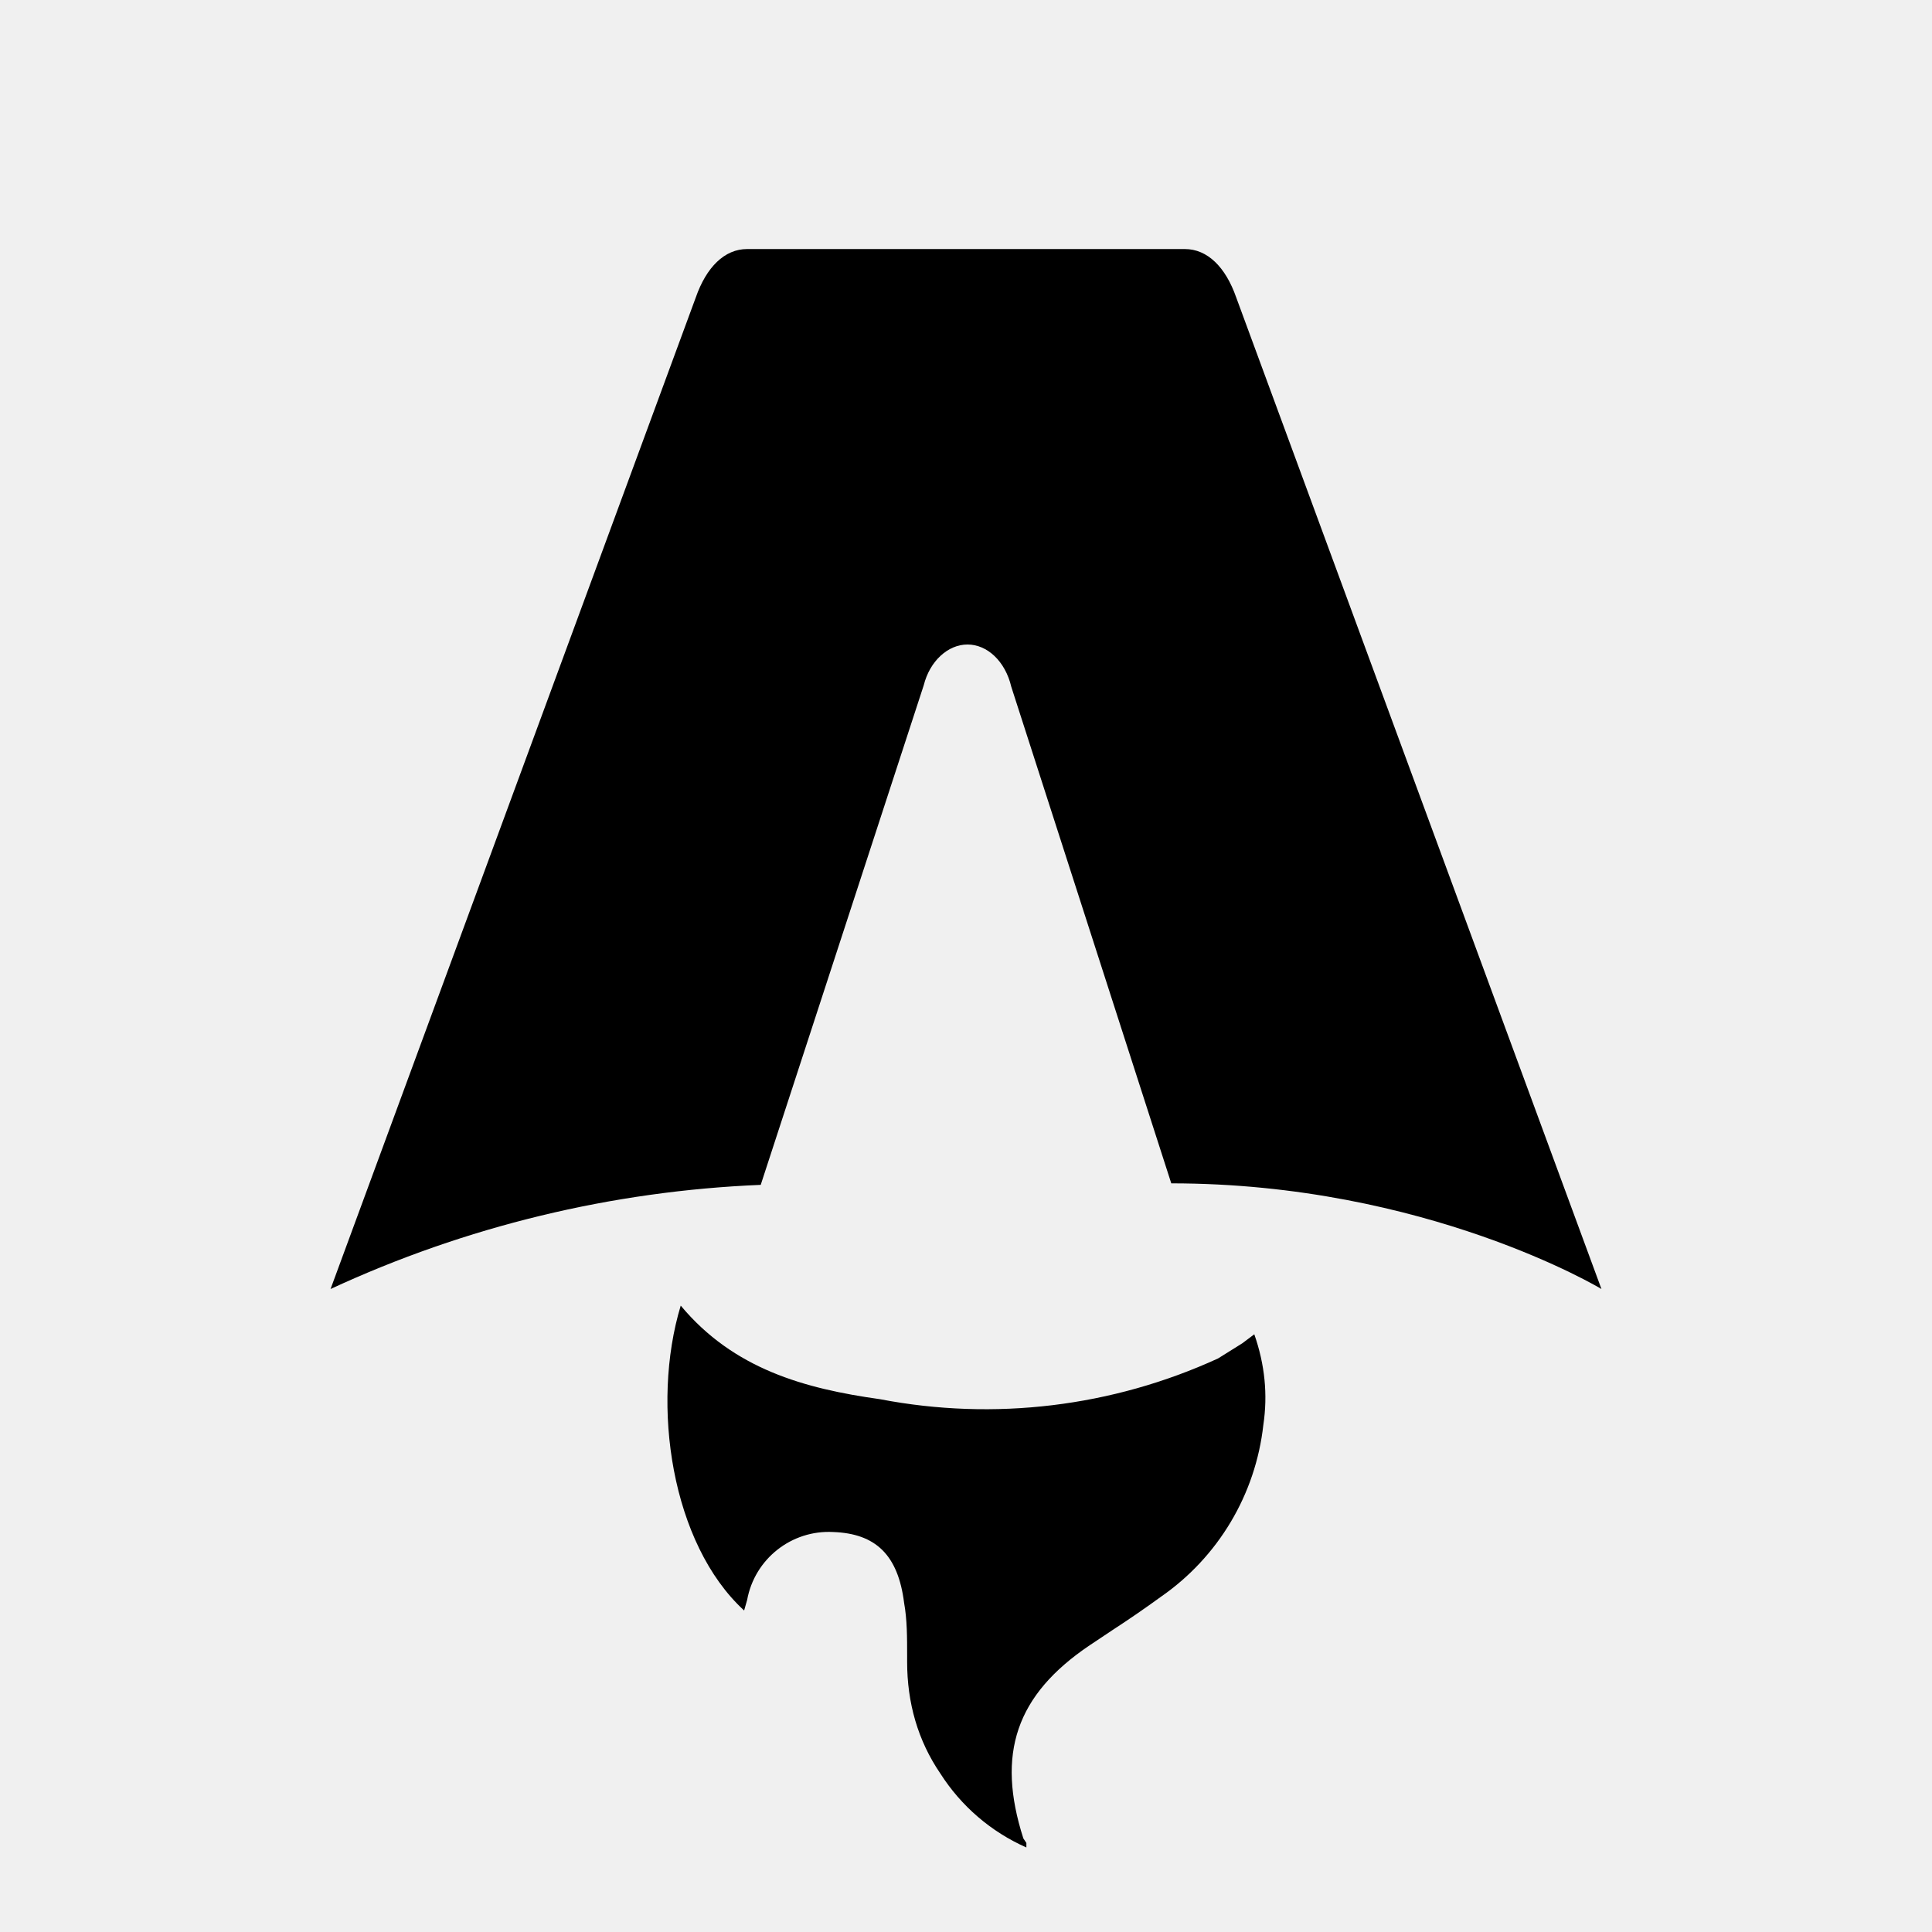
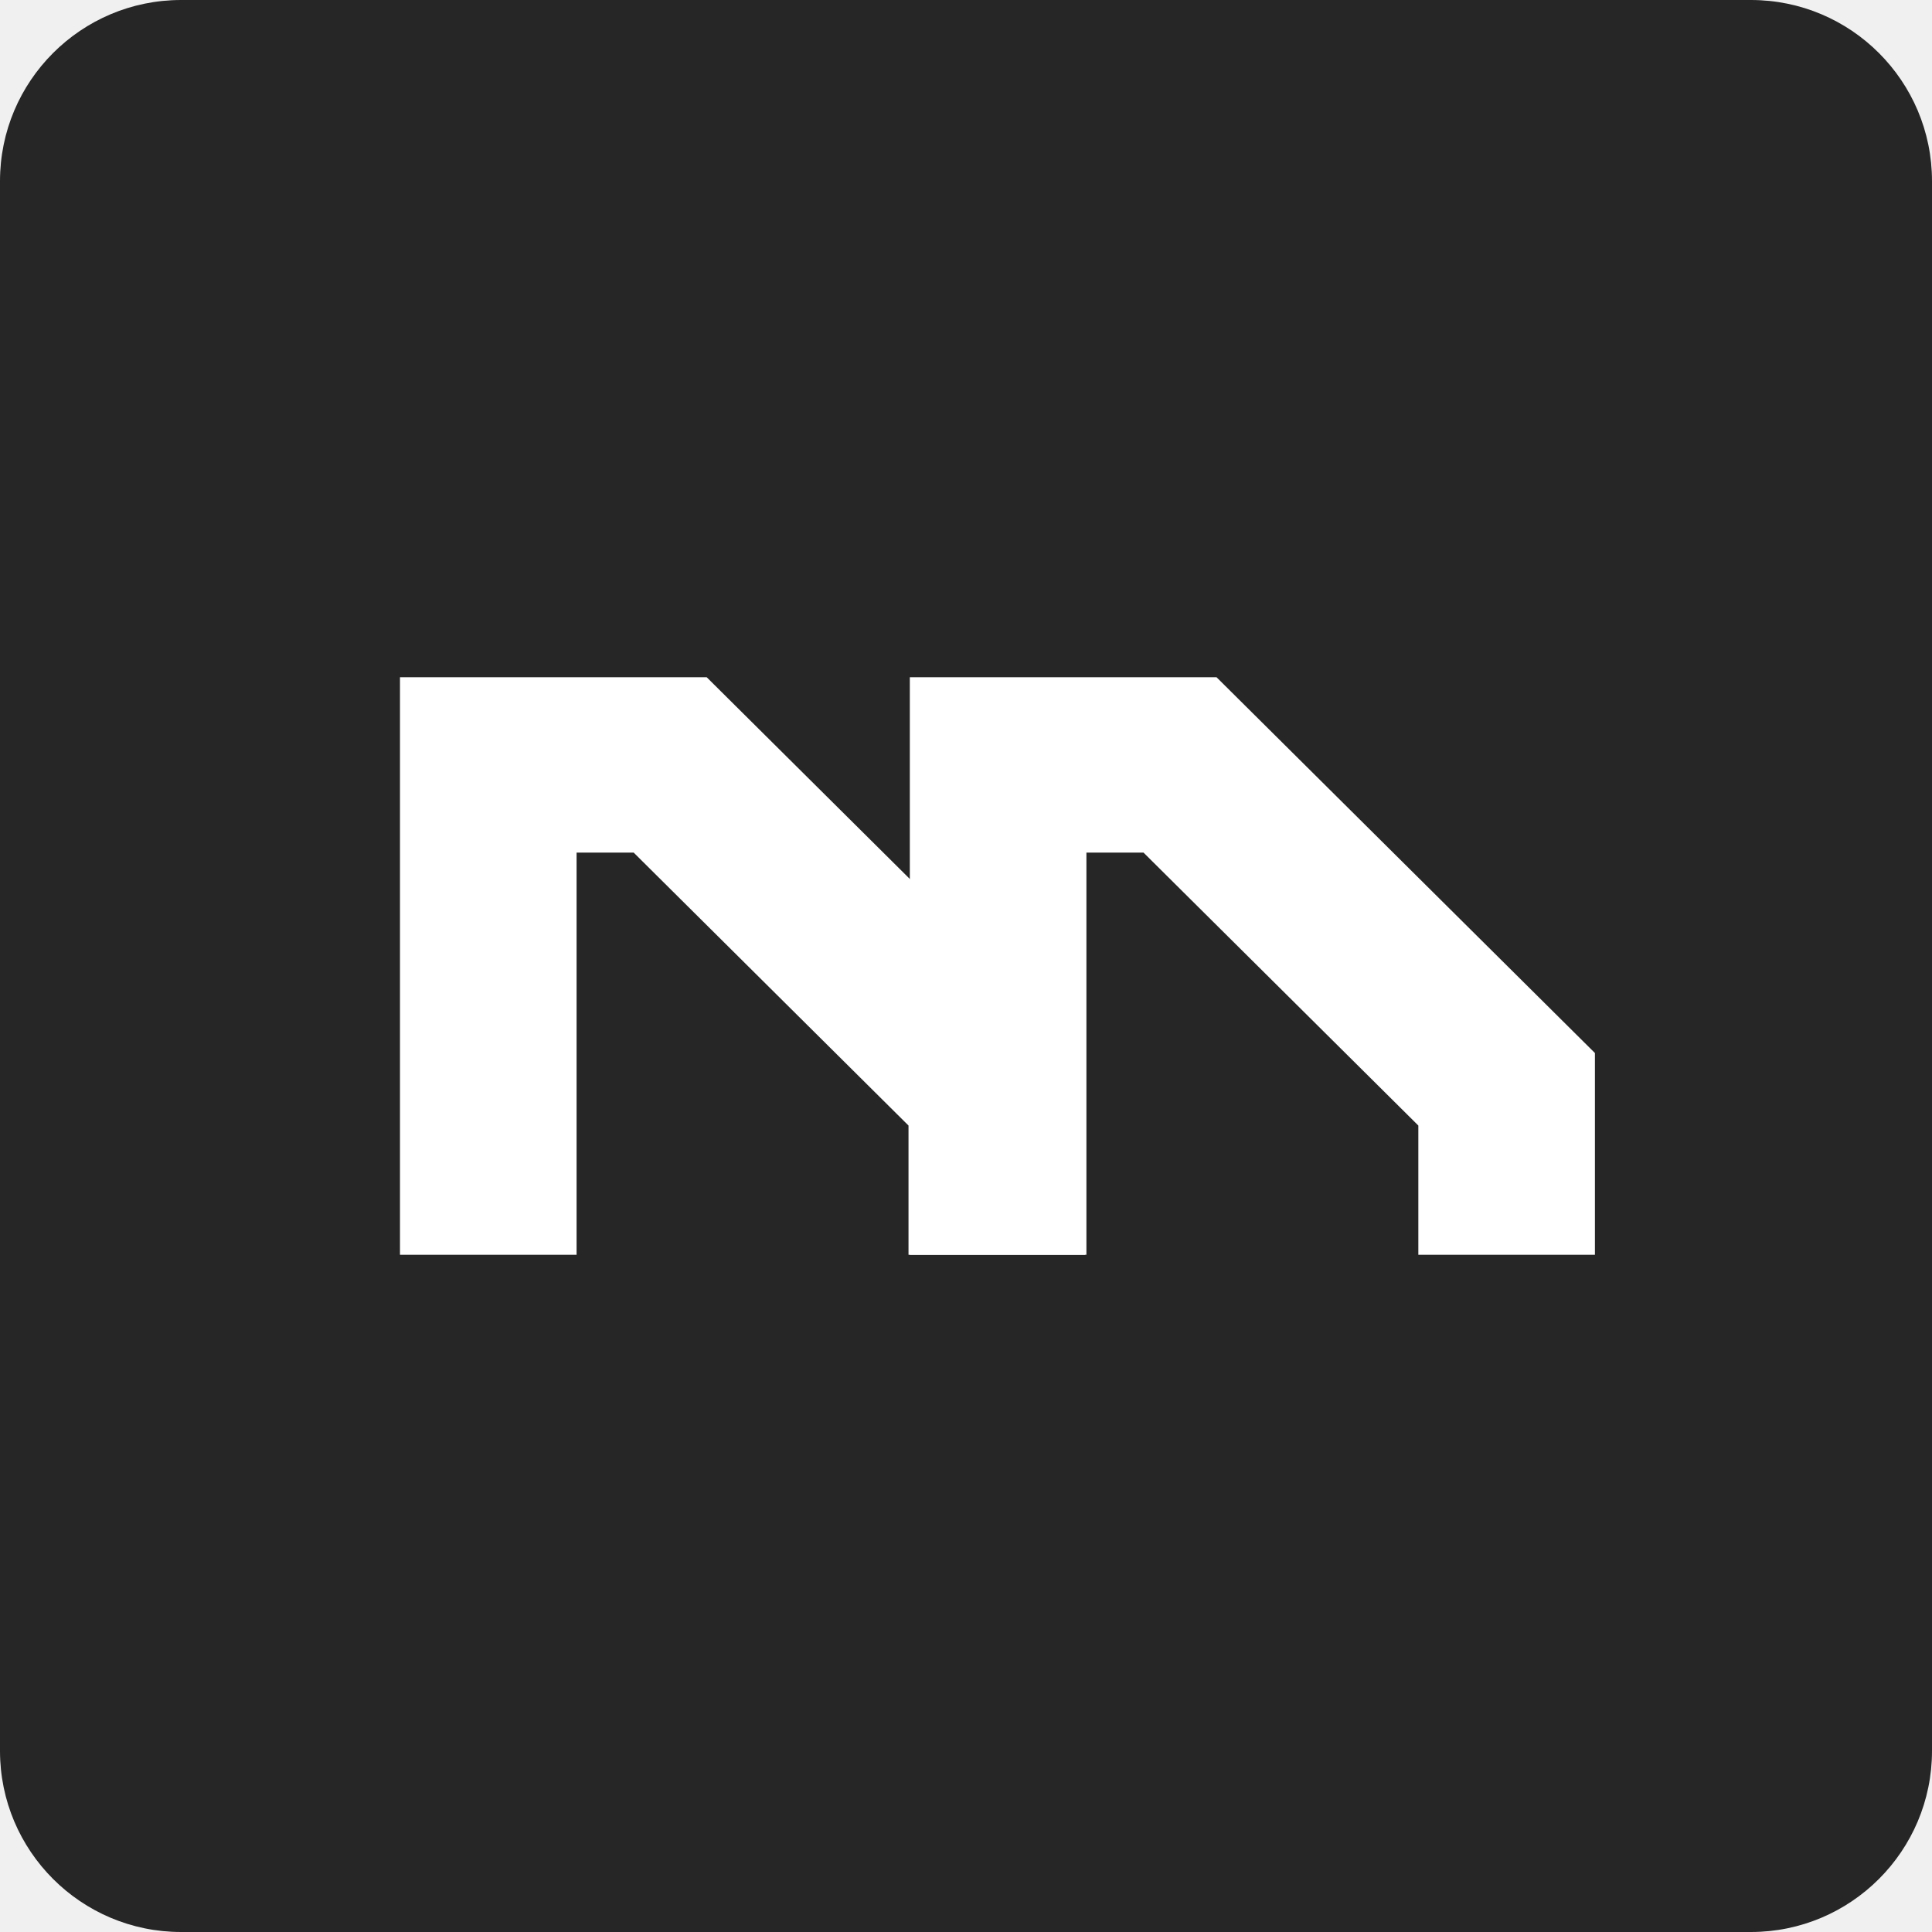
- <svg xmlns="http://www.w3.org/2000/svg" fill="none" viewBox="0 0 128 128">
-   <path d="M50.4 78.5a75.1 75.1 0 0 0-28.5 6.9l24.2-65.7c.7-2 1.9-3.2 3.4-3.2h29c1.5 0 2.7 1.2 3.4 3.2l24.2 65.7s-11.6-7-28.5-7L67 45.5c-.4-1.7-1.6-2.8-2.9-2.8-1.3 0-2.5 1.1-2.9 2.7L50.4 78.5Zm-1.1 28.2Zm-4.2-20.2c-2 6.6-.6 15.8 4.2 20.2a17.5 17.5 0 0 1 .2-.7 5.5 5.5 0 0 1 5.7-4.5c2.8.1 4.3 1.5 4.7 4.7.2 1.1.2 2.3.2 3.5v.4c0 2.7.7 5.2 2.2 7.4a13 13 0 0 0 5.7 4.9v-.3l-.2-.3c-1.8-5.6-.5-9.5 4.4-12.8l1.5-1a73 73 0 0 0 3.2-2.2 16 16 0 0 0 6.8-11.4c.3-2 .1-4-.6-6l-.8.6-1.6 1a37 37 0 0 1-22.4 2.7c-5-.7-9.7-2-13.2-6.2Z" />
-   <style>
-         path { fill: #000; }
-         @media (prefers-color-scheme: dark) {
-             path { fill: #FFF; }
-         }
-     </style>
+ <svg xmlns="http://www.w3.org/2000/svg" viewBox="0 0 256 256" fill="none">
+   <rect width="100%" height="100%" rx="9.375%" fill="#262626" />
+   <path d="M161.196 89.736L211.336 139.531V166.264H187.937V149.141L151.52 112.973H143.955V166.264H120.556V89.736H161.196Z" fill="white" />
+   <path d="M93.64 89.736L143.781 139.531V166.264H120.382V149.141L83.964 112.973H76.399V166.264H53V89.736H93.64Z" fill="white" />
</svg>
